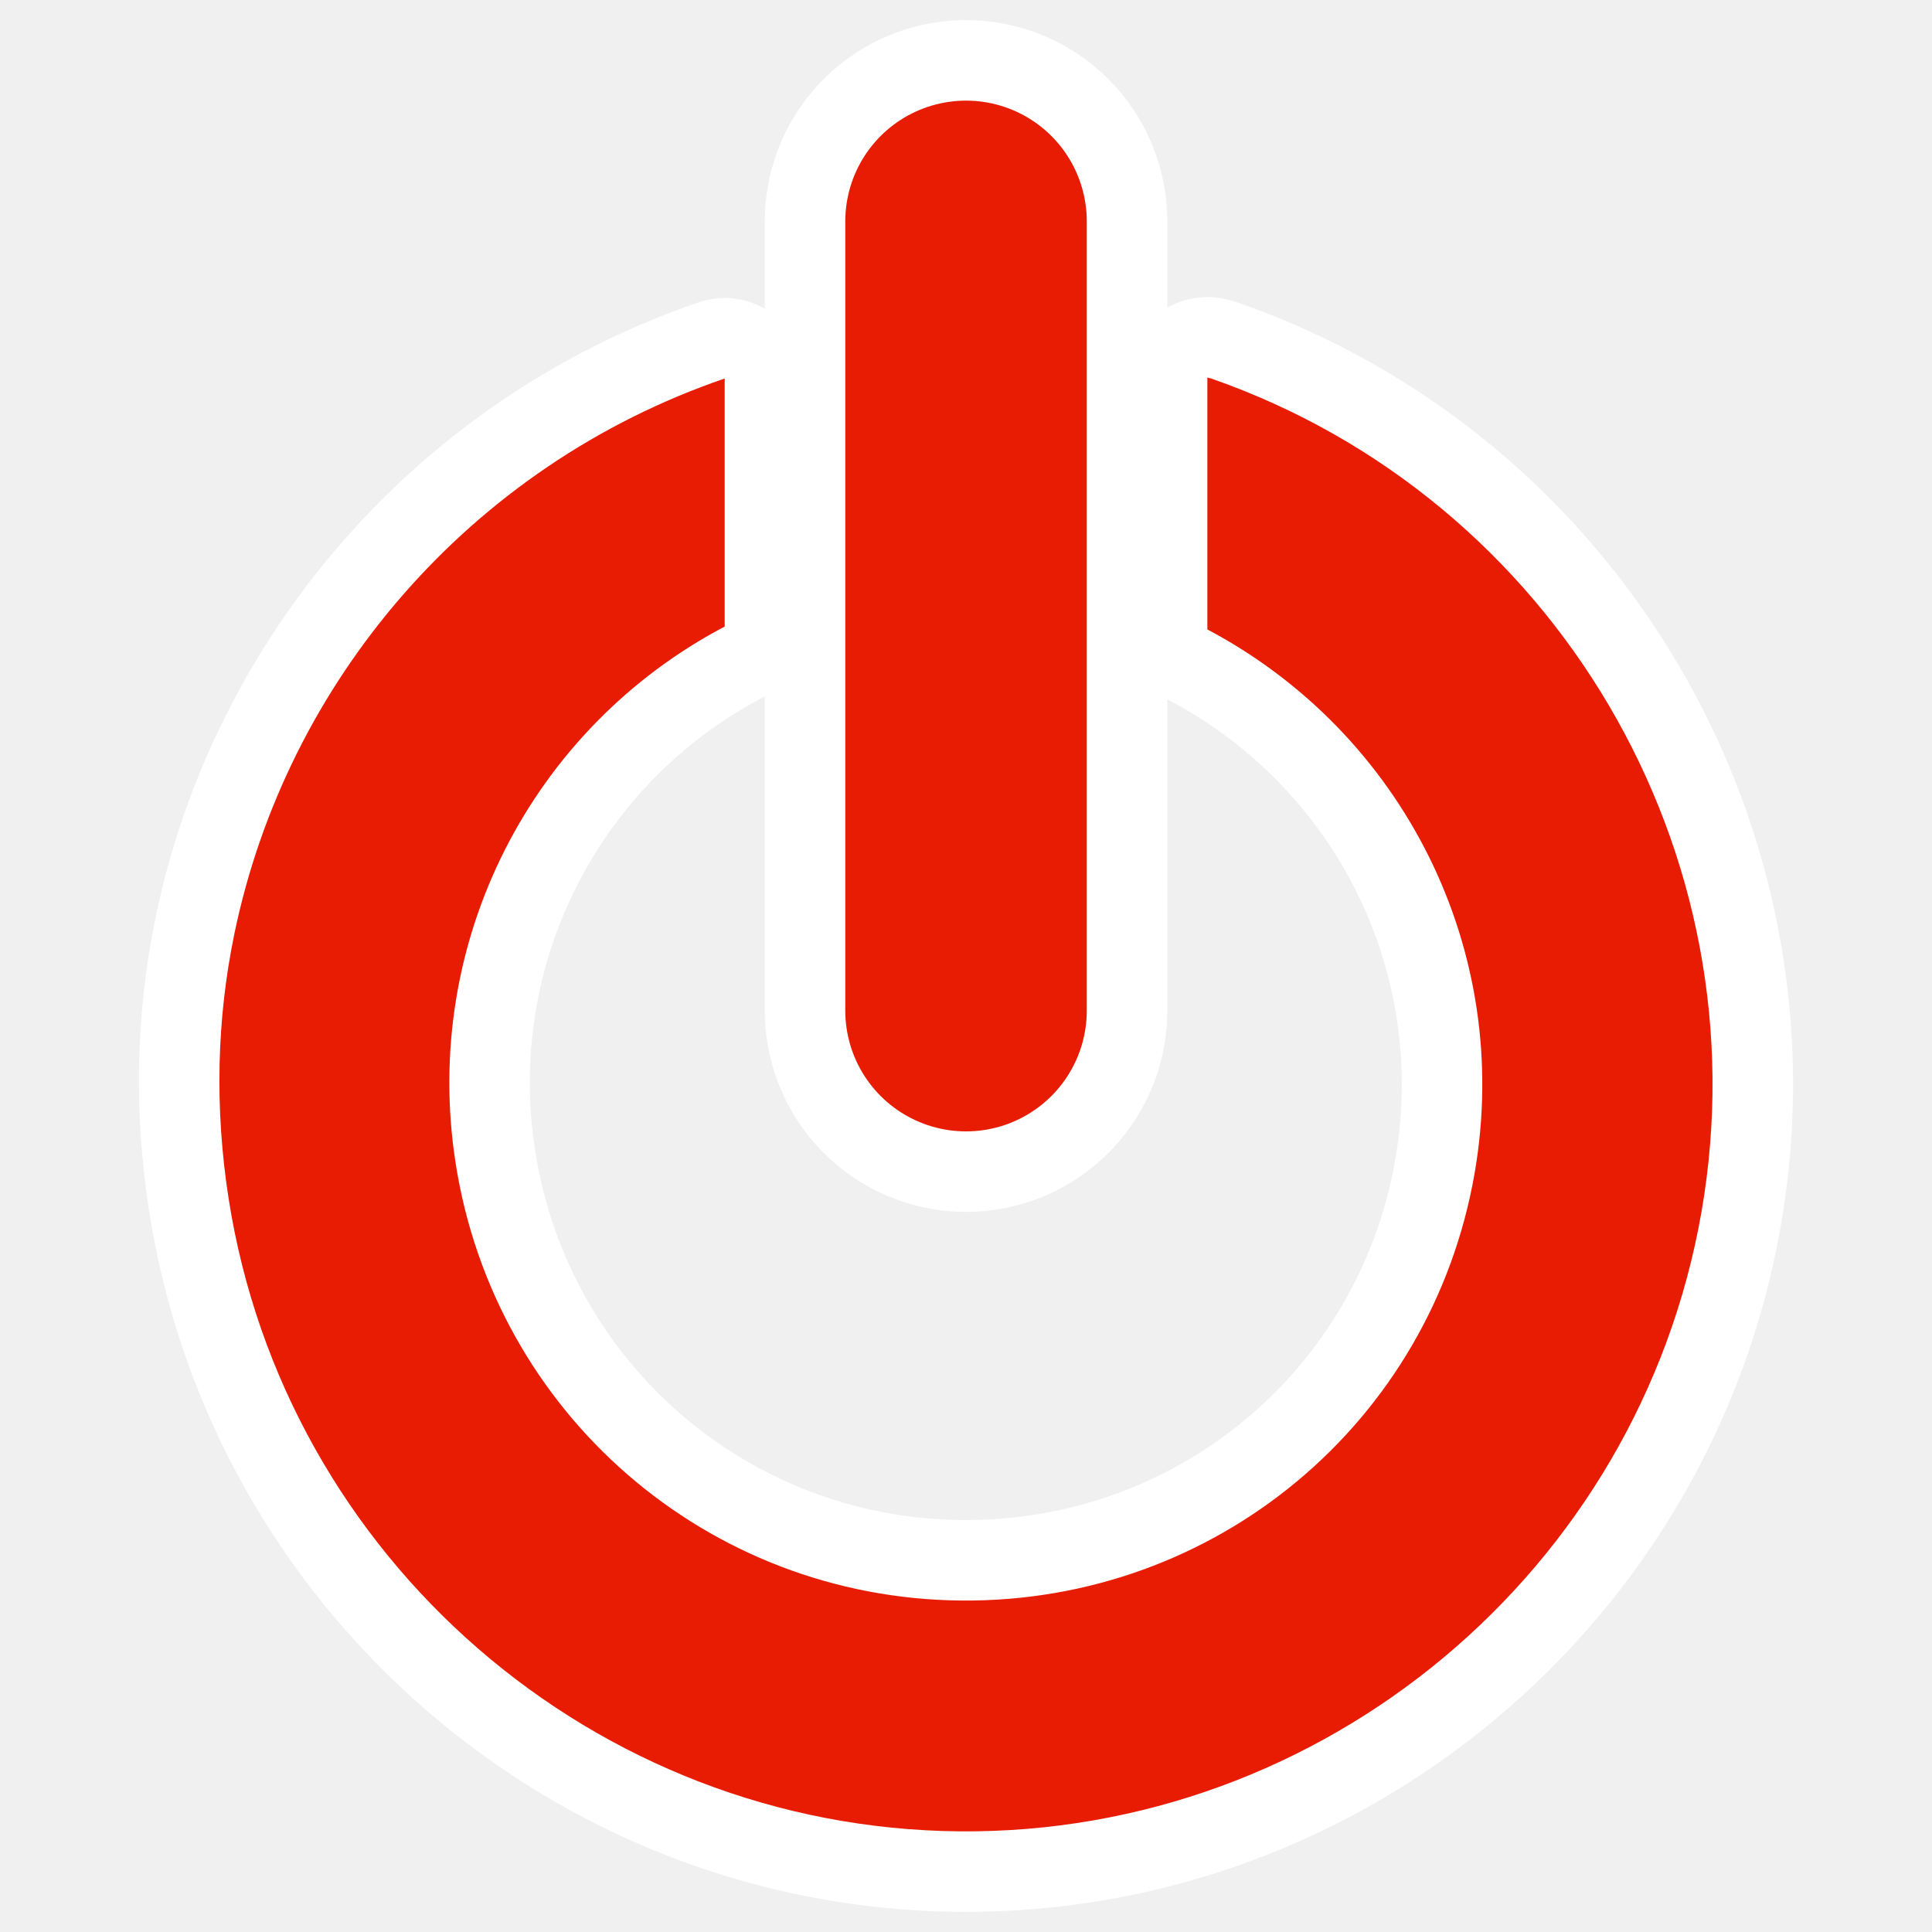
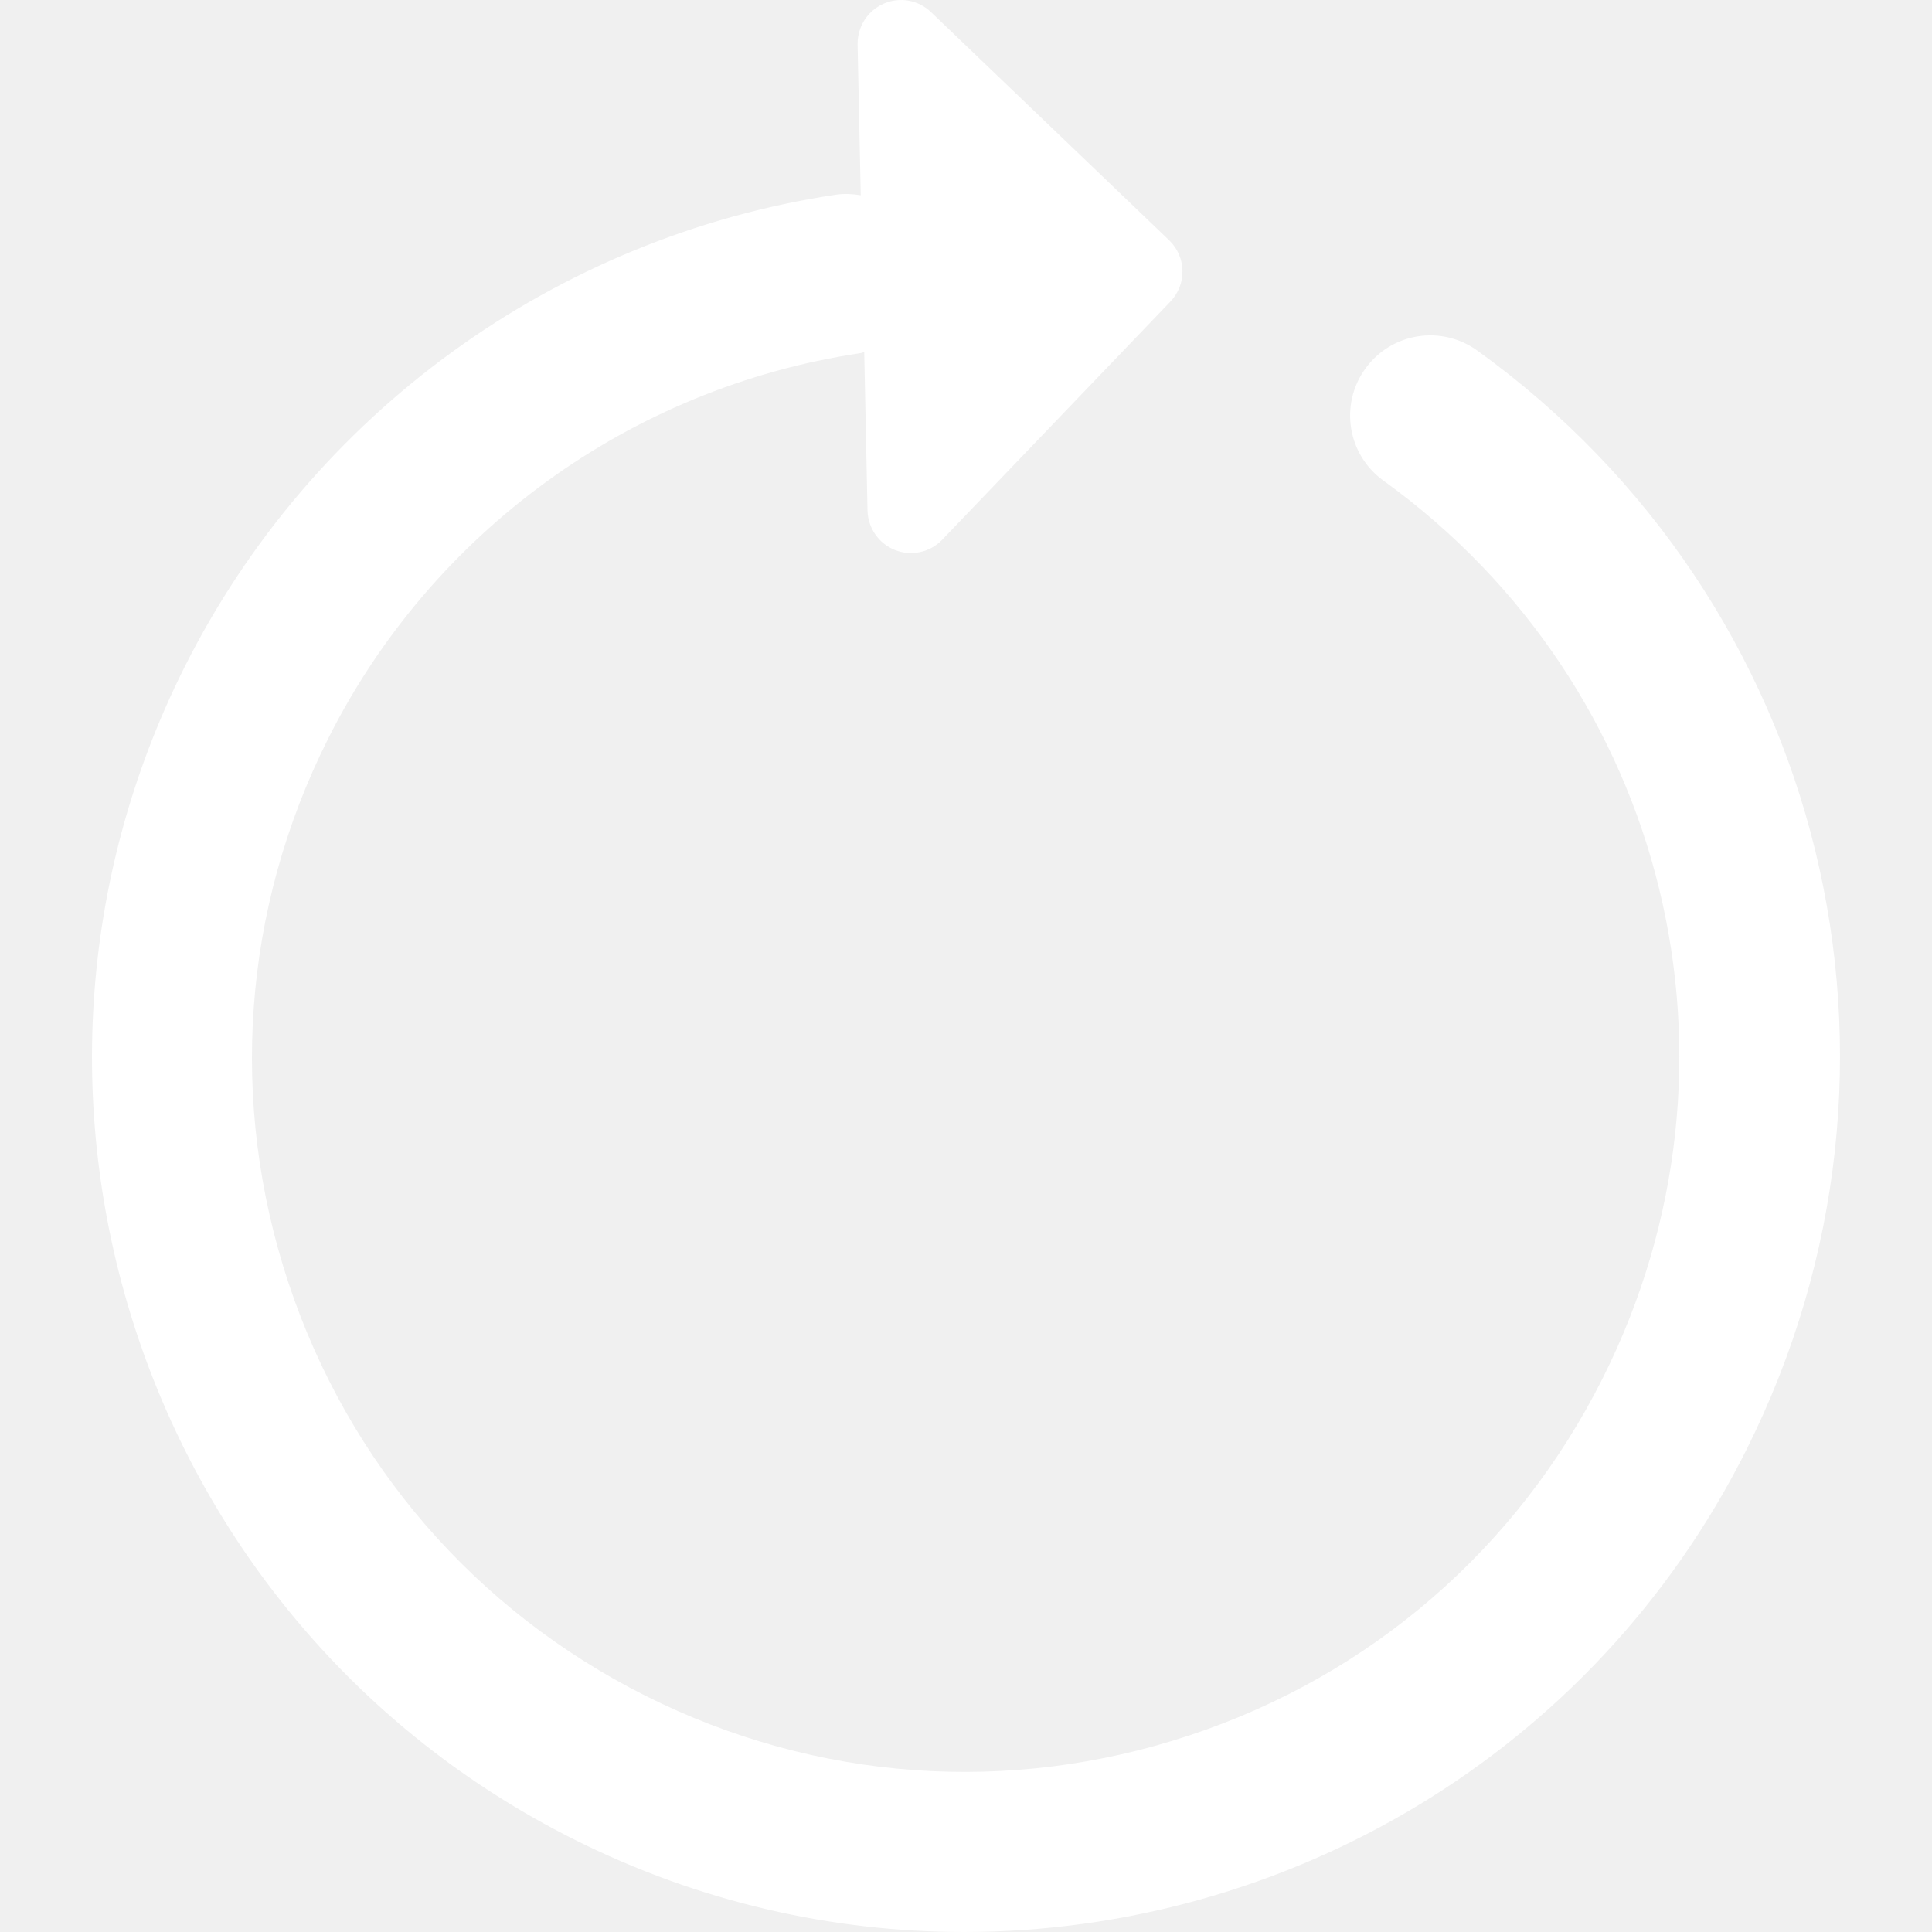
- <svg xmlns="http://www.w3.org/2000/svg" id="svg1" viewBox="0 0 60 60" _SVGFile__filename="oldscale/apps/exit.svg" version="1.0" y="0" x="0">
-   <path id="path1747" d="m-12.504 11.725v7.822c6.061 3.209 9.506 9.95 8.298 16.894-1.35 7.763-8.063 13.336-15.942 13.265-7.879-0.07-14.493-5.806-15.704-13.592-1.07-6.879 2.376-13.509 8.358-16.656v-7.703c-7.92 2.716-13.607 9.403-15.228 17.251-0.547 2.647-0.614 5.411-0.179 8.209 1.74 11.19 11.37 19.558 22.694 19.659 11.324 0.102 21.109-8.086 23.05-19.243 1.941-11.157-4.535-22.148-15.228-25.876-0.04-0.014-0.078-0.017-0.119-0.03z" style="stroke-linejoin:round;stroke:#ffffff;stroke-linecap:round;stroke-width:5;fill:none" transform="translate(50 5.1993e-7)" />
-   <path id="path1748" style="stroke-linejoin:round;stroke:#ffffff;stroke-linecap:round;stroke-width:12.5;fill:none" transform="translate(50 5.1993e-7)" d="m-19.999 6.875v24.511" />
-   <path id="path696" d="m37.875 10.719v8.219c6.368 3.37 9.988 10.454 8.719 17.75-1.419 8.156-8.472 14.011-16.75 13.937-8.279-0.074-15.228-6.101-16.5-14.281-1.124-7.228 2.496-14.194 8.781-17.5v-8.094c-8.321 2.854-14.296 9.88-16 18.125-0.575 2.781-0.645 5.686-0.188 8.625 1.829 11.757 11.946 20.549 23.844 20.656 11.897 0.107 22.179-8.496 24.218-20.218 2.039-11.723-4.765-23.27-16-27.188-0.042-0.015-0.082-0.018-0.125-0.031z" style="fill-rule:evenodd;fill:#e71c02" transform="matrix(.95176 0 0 .95176 1.448 1.5234)" />
-   <path id="path701" style="stroke-linejoin:round;stroke:#e71c02;stroke-linecap:round;stroke-width:7.979;fill:none" transform="matrix(.93992 0 0 .93992 1.776 3.8193)" d="m30.029 3.251v26.078" />
+ <svg xmlns="http://www.w3.org/2000/svg" version="1.1" id="Capa_1" x="0px" y="0px" width="92.33px" height="92.33px" viewBox="0 0 92.33 92.33" style="enable-background:new 0 0 92.33 92.33;" xml:space="preserve">
+   <g fill="#FFF">
+     <path d="M70.598,16.753c-1.722-1.24-4.113-0.852-5.349,0.866c-1.242,1.716-0.853,4.113,0.865,5.35   c13.613,9.818,18.021,27.857,10.482,42.89c-4.082,8.138-11.088,14.202-19.726,17.066c-8.636,2.871-17.877,2.2-26.013-1.879   c-8.134-4.083-14.197-11.088-17.066-19.722c-2.866-8.642-2.197-17.877,1.886-26.014c4.958-9.89,14.458-16.779,25.413-18.429   c0.074-0.008,0.137-0.036,0.211-0.053l0.157,7.571c0.021,0.839,0.542,1.585,1.321,1.889c0.782,0.305,1.672,0.11,2.25-0.496   l10.904-11.379c0.794-0.828,0.764-2.142-0.062-2.933L44.492,0.577c-0.606-0.582-1.499-0.739-2.267-0.399   c-0.251,0.108-0.476,0.269-0.662,0.462c-0.372,0.389-0.585,0.919-0.579,1.479l0.151,7.212c-0.385-0.063-0.78-0.087-1.188-0.027   c-13.418,2.021-25.052,10.46-31.125,22.571C-1.499,52.451,6.85,77.584,27.424,87.901c5.989,3.005,12.362,4.429,18.646,4.429   c15.306,0,30.065-8.439,37.382-23.028C92.688,50.884,87.284,28.782,70.598,16.753z" />
+   </g>
+   <g>
+ </g>
+   <g>
+ </g>
+   <g>
+ </g>
+   <g>
+ </g>
+   <g>
+ </g>
+   <g>
+ </g>
+   <g>
+ </g>
+   <g>
+ </g>
+   <g>
+ </g>
+   <g>
+ </g>
+   <g>
+ </g>
+   <g>
+ </g>
+   <g>
+ </g>
+   <g>
+ </g>
+   <g>
+ </g>
</svg>
